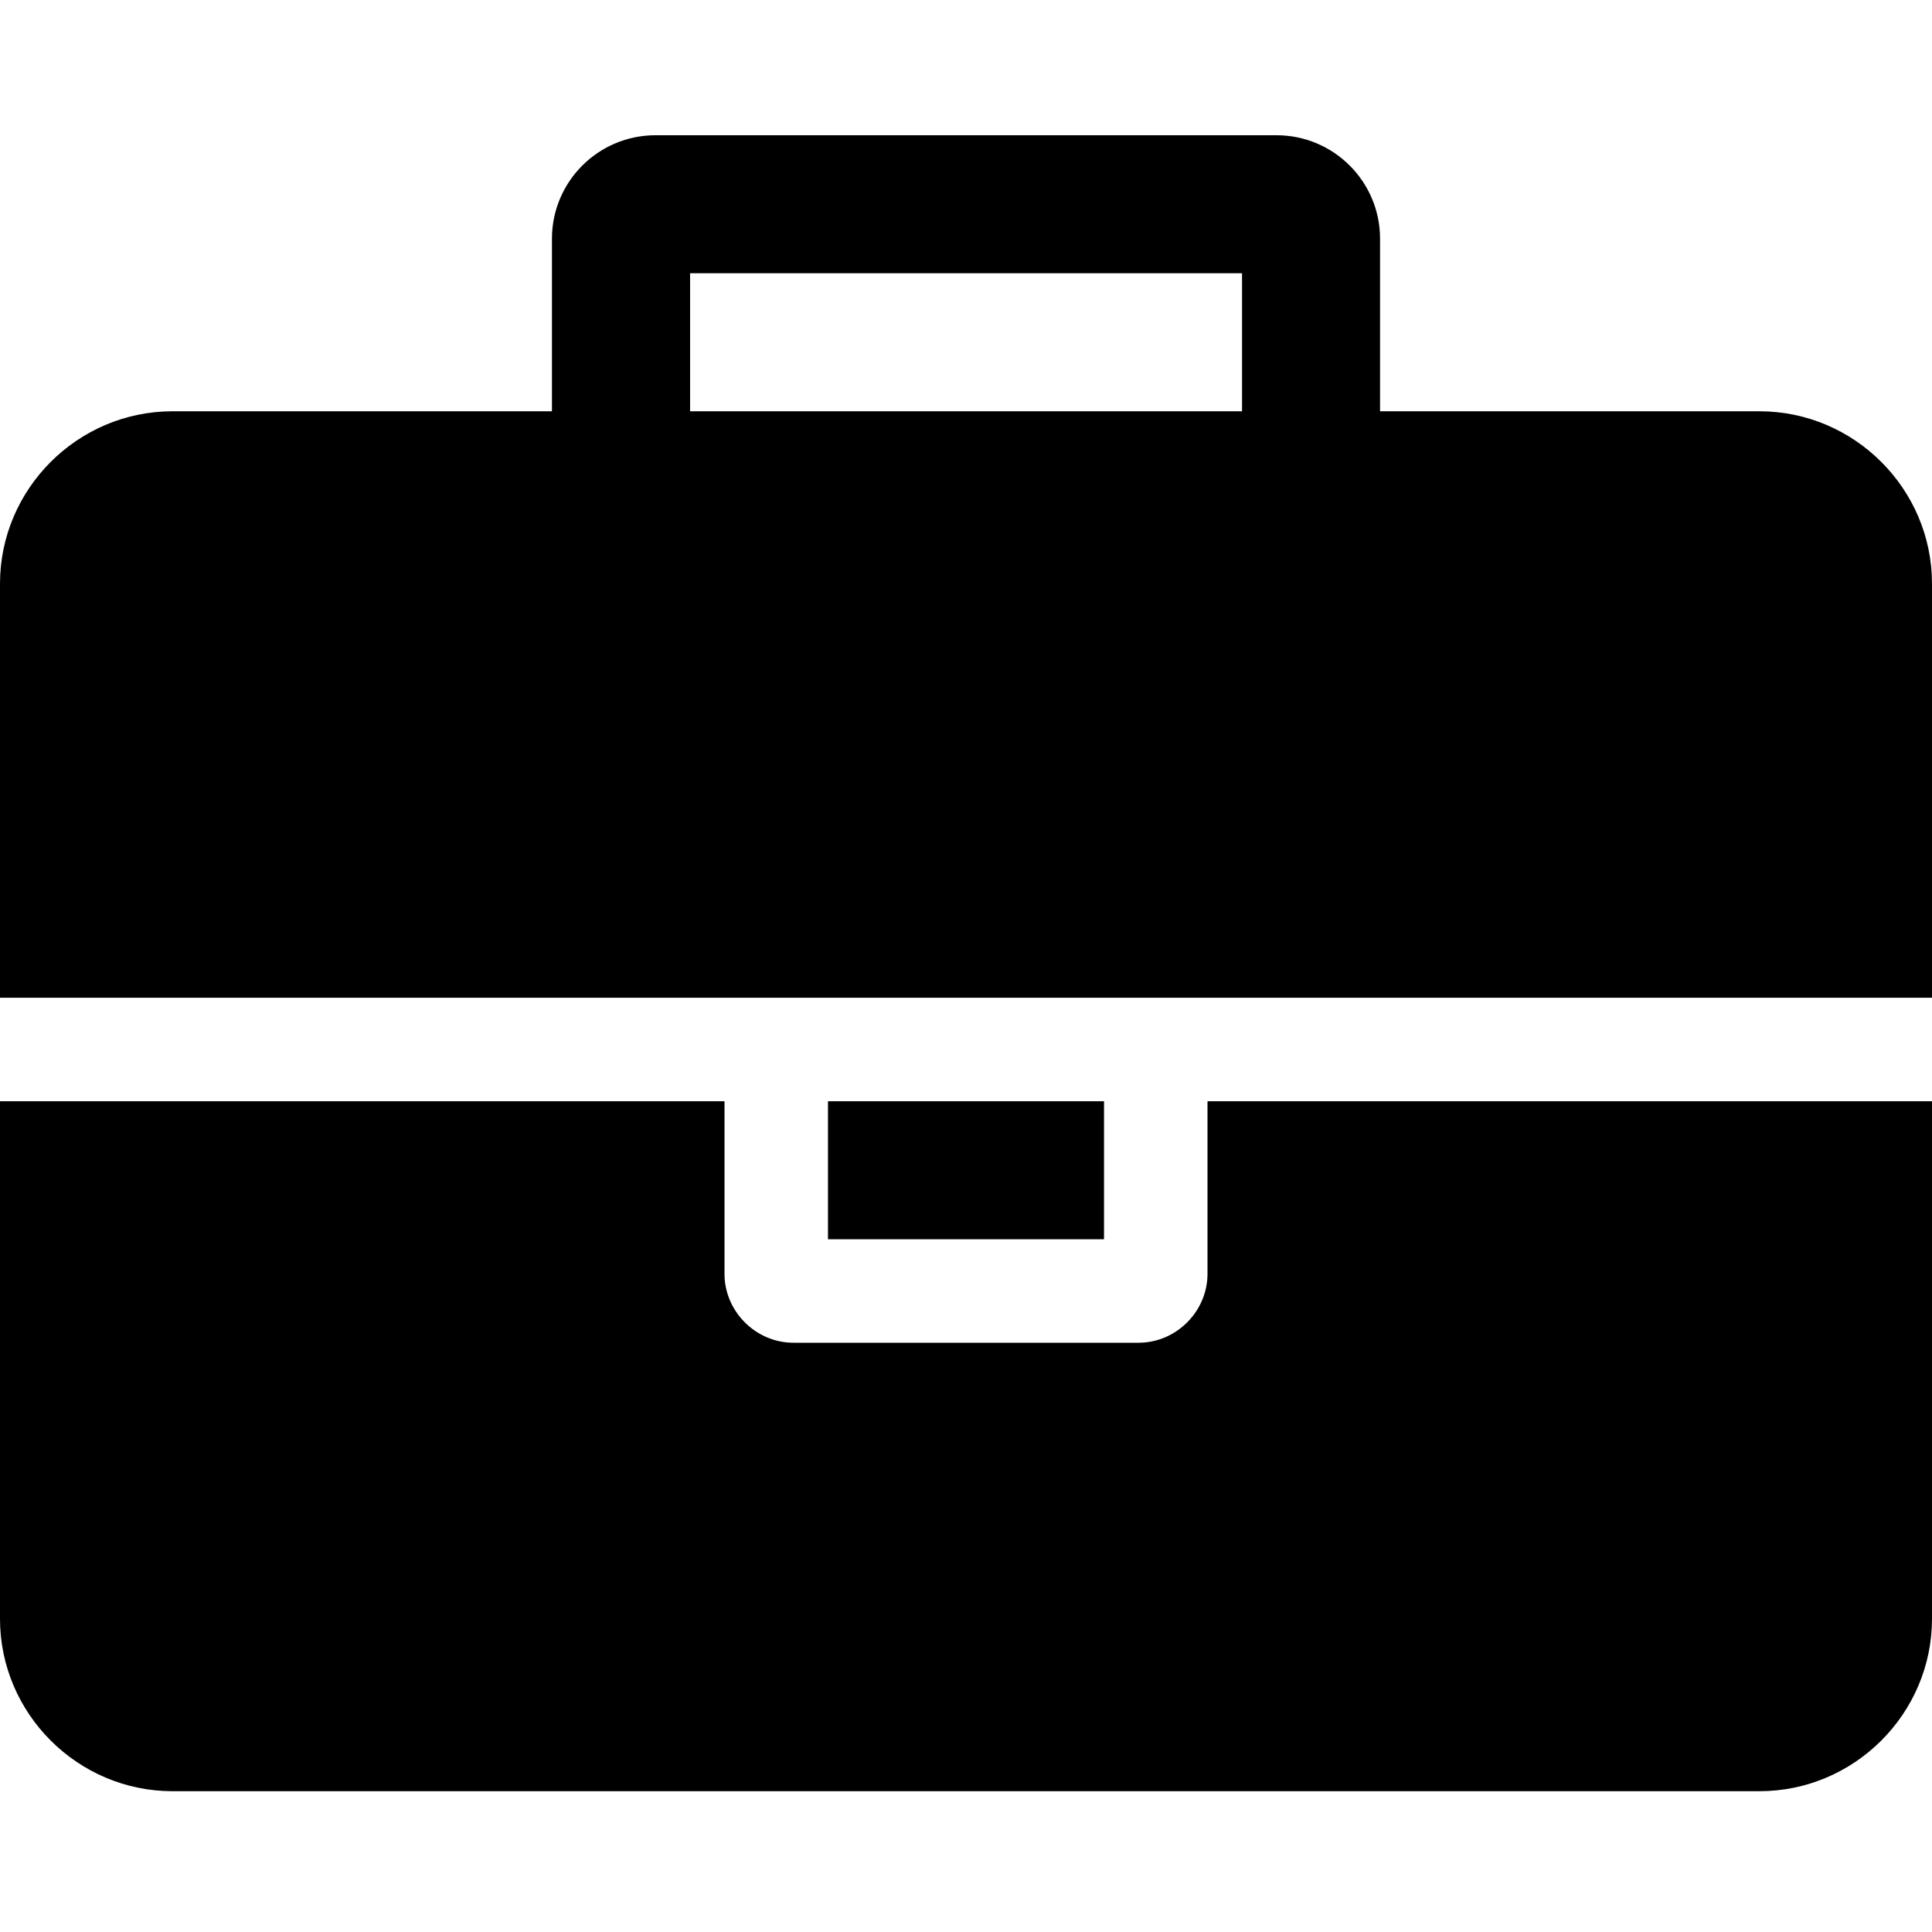
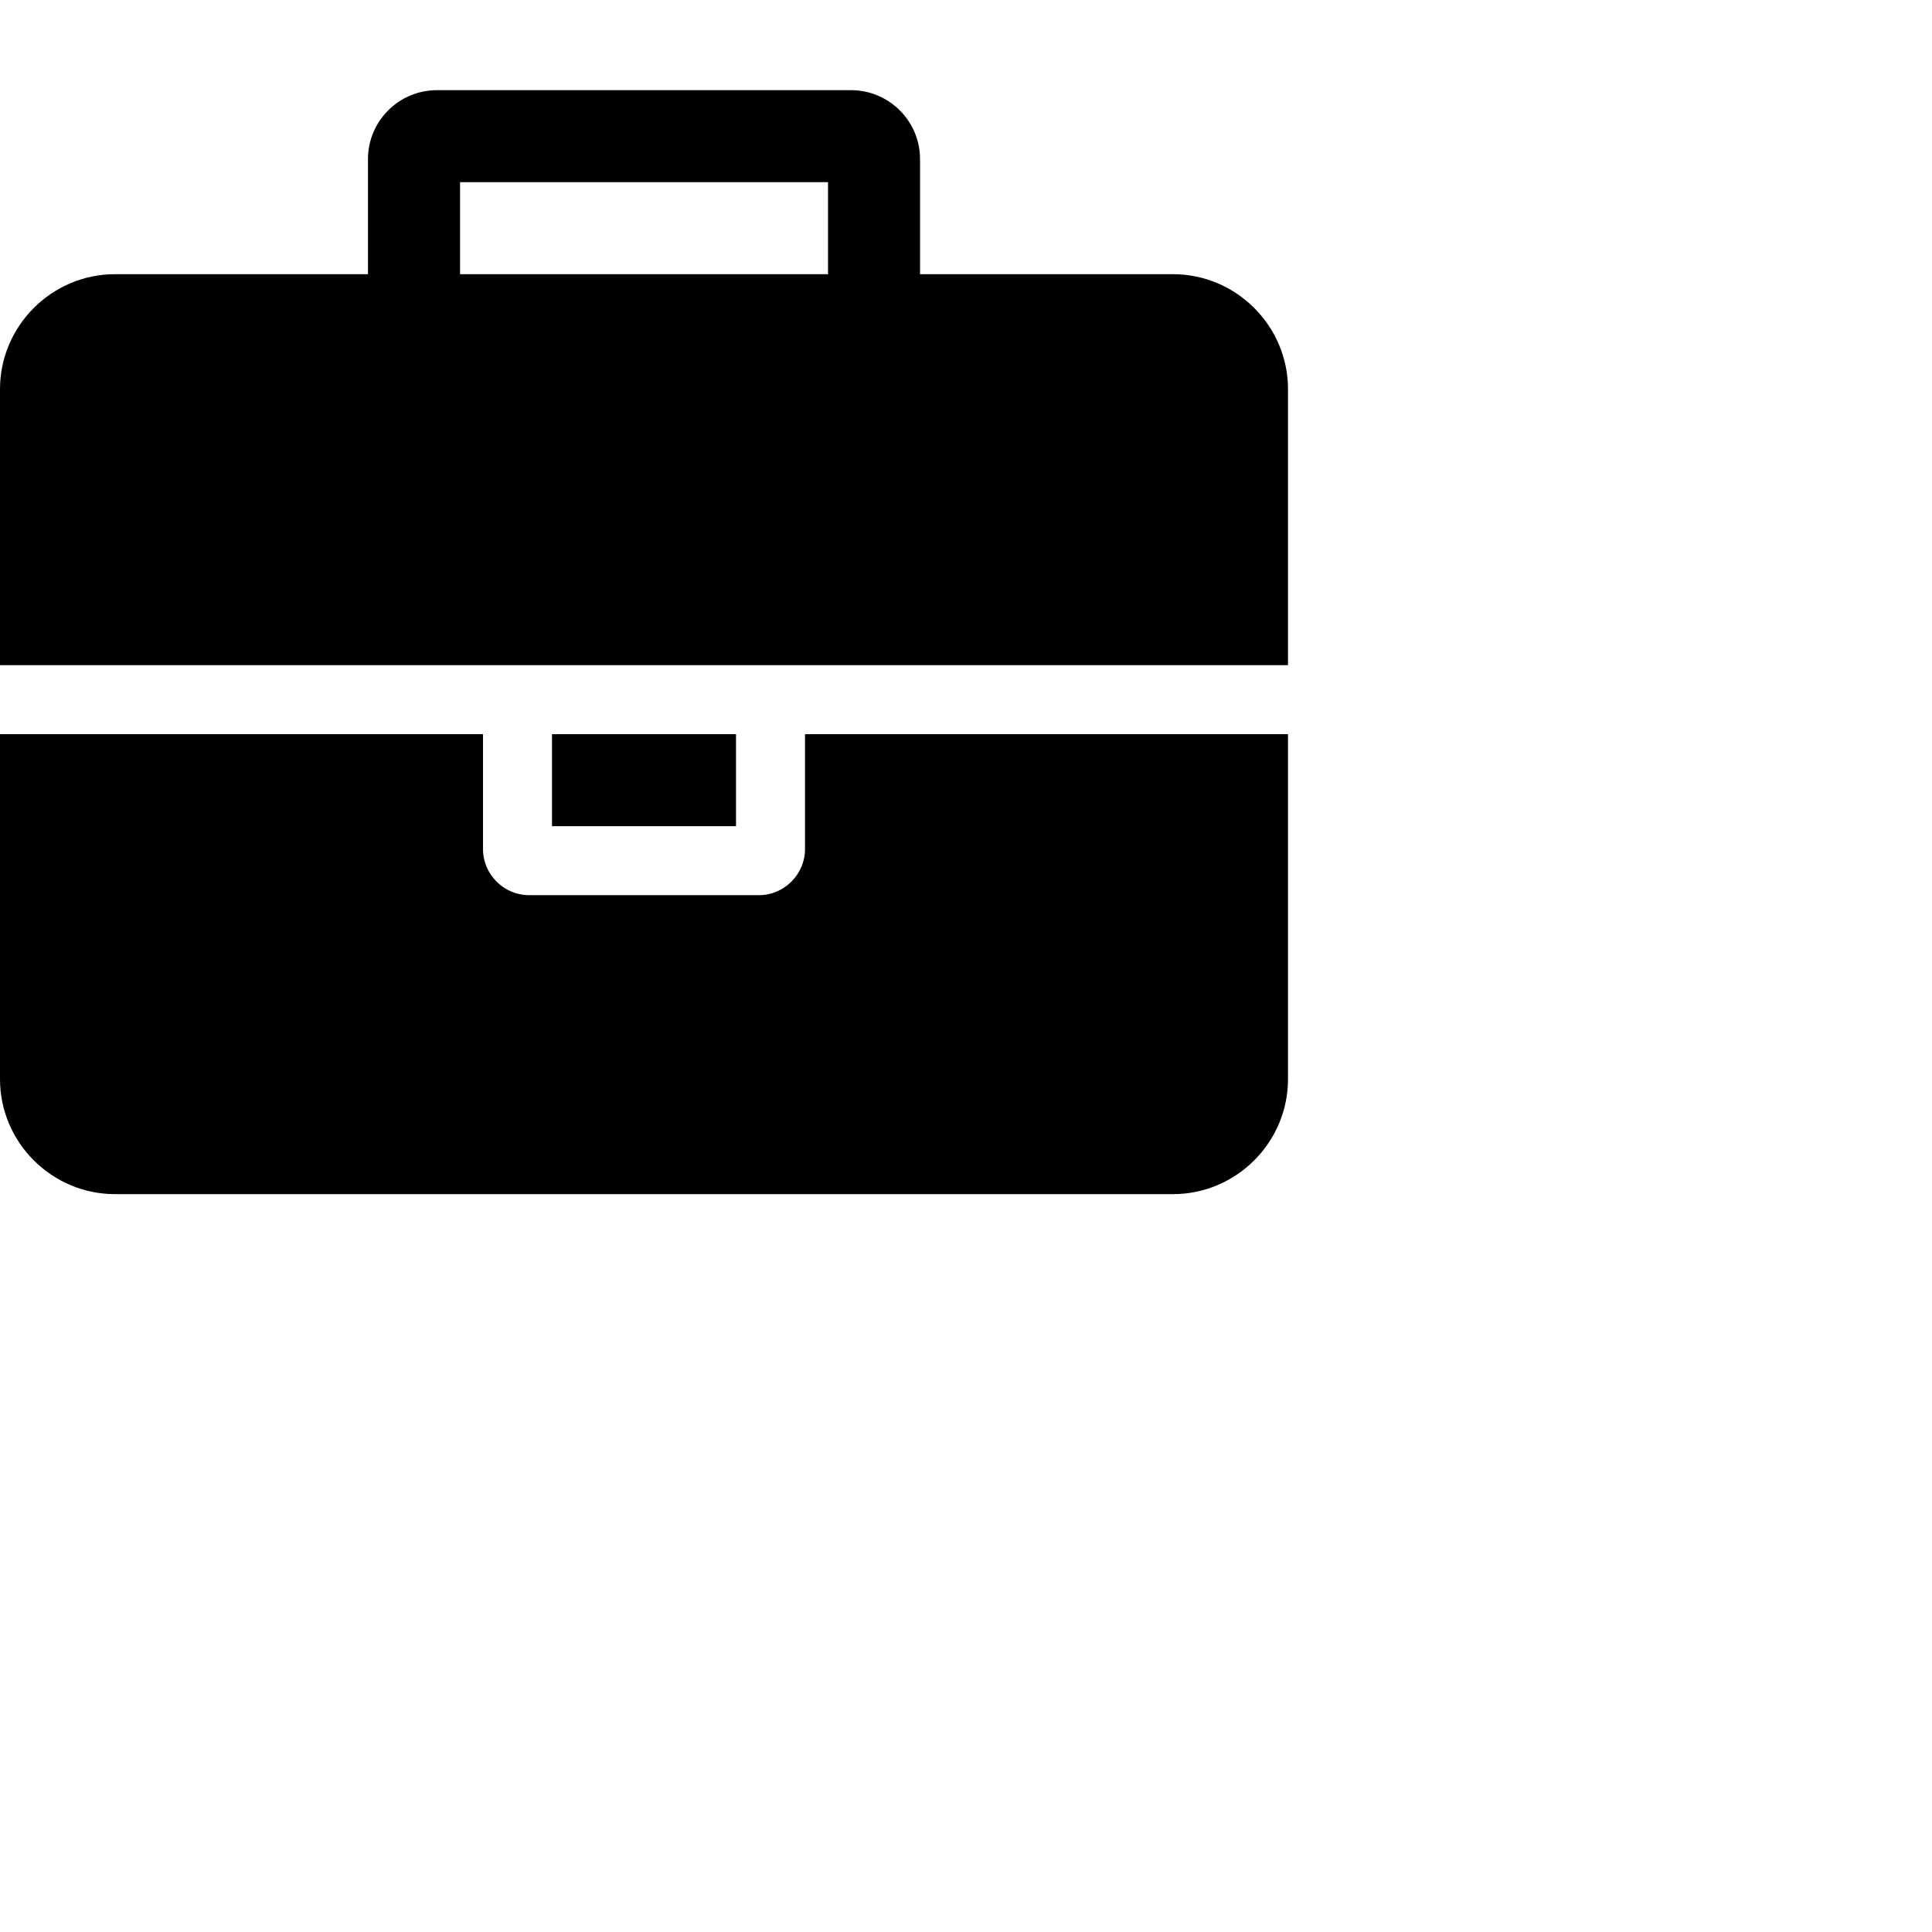
- <svg xmlns="http://www.w3.org/2000/svg" viewBox="0 0 16 16">
+ <svg xmlns="http://www.w3.org/2000/svg" viewBox="0 0 24 24">
  <path d="M16 4.834V8.263H0V4.834C0 4.049 0.643 3.406 1.429 3.406H4.571V1.977C4.571 1.504 4.955 1.12 5.429 1.12H10.571C11.045 1.12 11.429 1.504 11.429 1.977V3.406H14.571C15.357 3.406 16 4.049 16 4.834ZM5.715 3.406H10.286V2.263H5.715V3.406ZM14.571 14.834C15.357 14.834 16 14.191 16 13.406V9.12H10V10.549C10 10.861 9.741 11.12 9.429 11.12H6.571C6.259 11.12 6 10.861 6 10.549V9.12H0V13.406C0 14.191 0.643 14.834 1.429 14.834H14.571ZM9.143 9.12V10.263H6.857V9.12H9.143Z" />
</svg>
